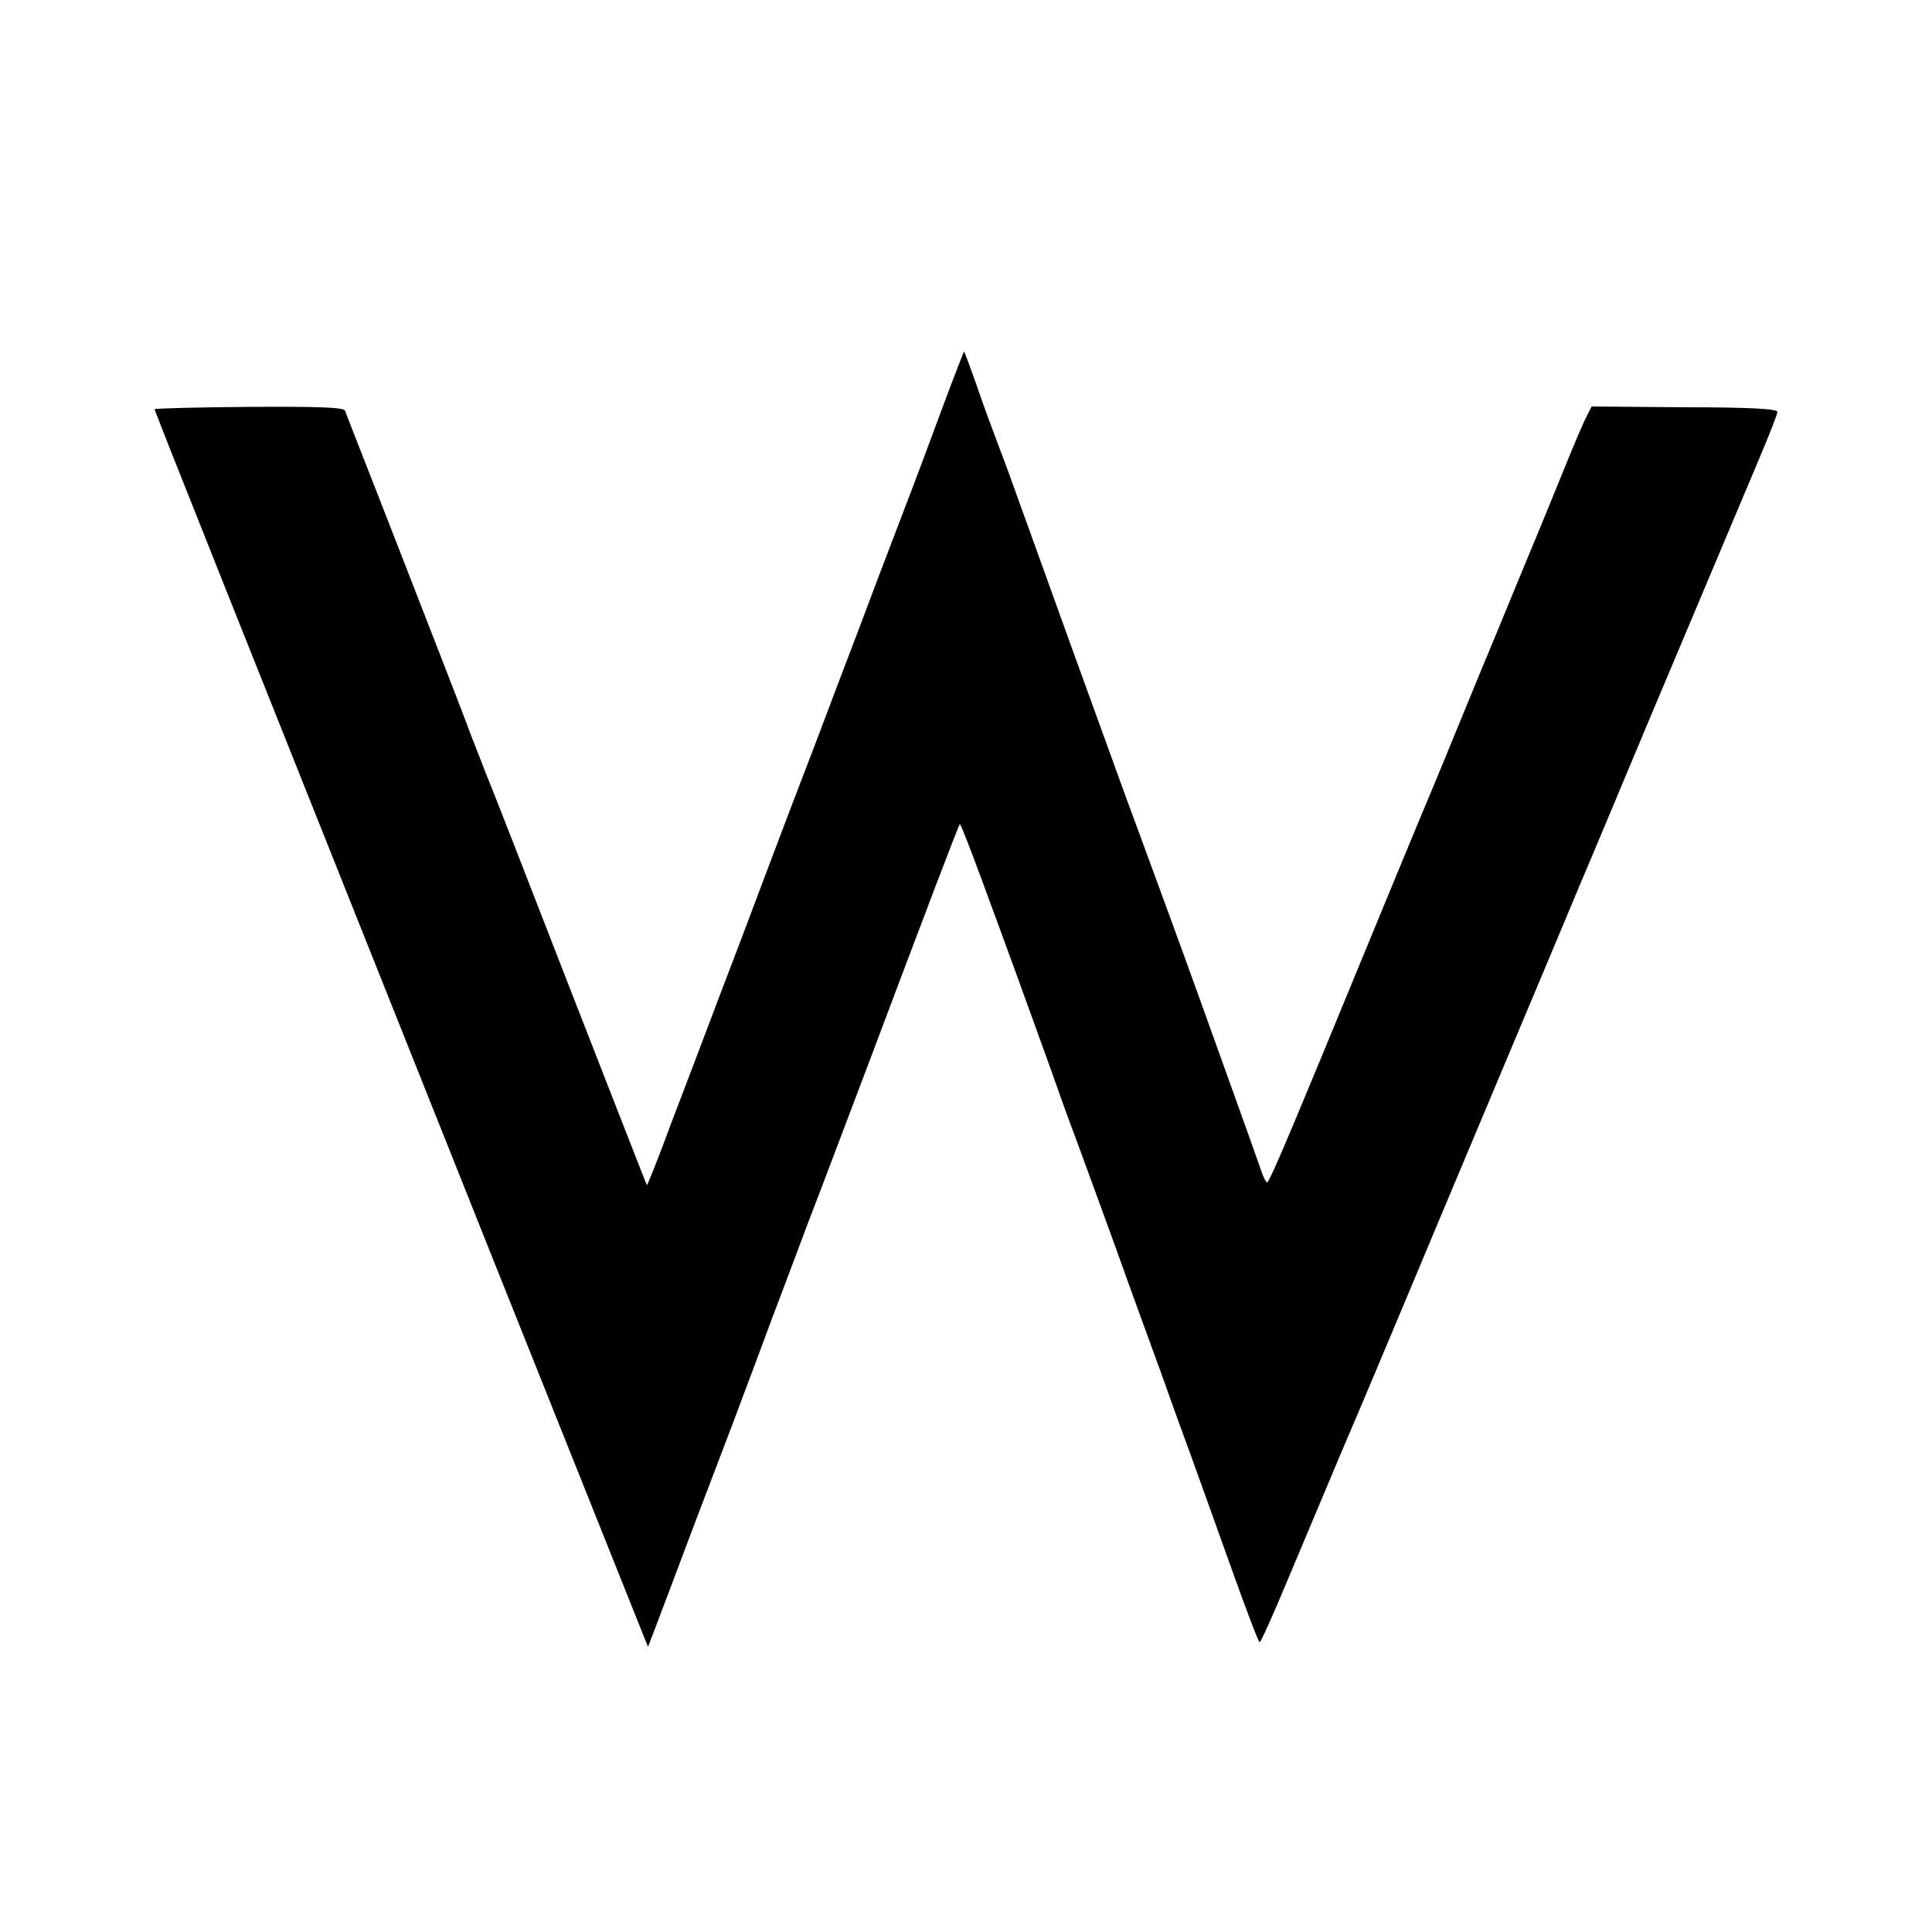
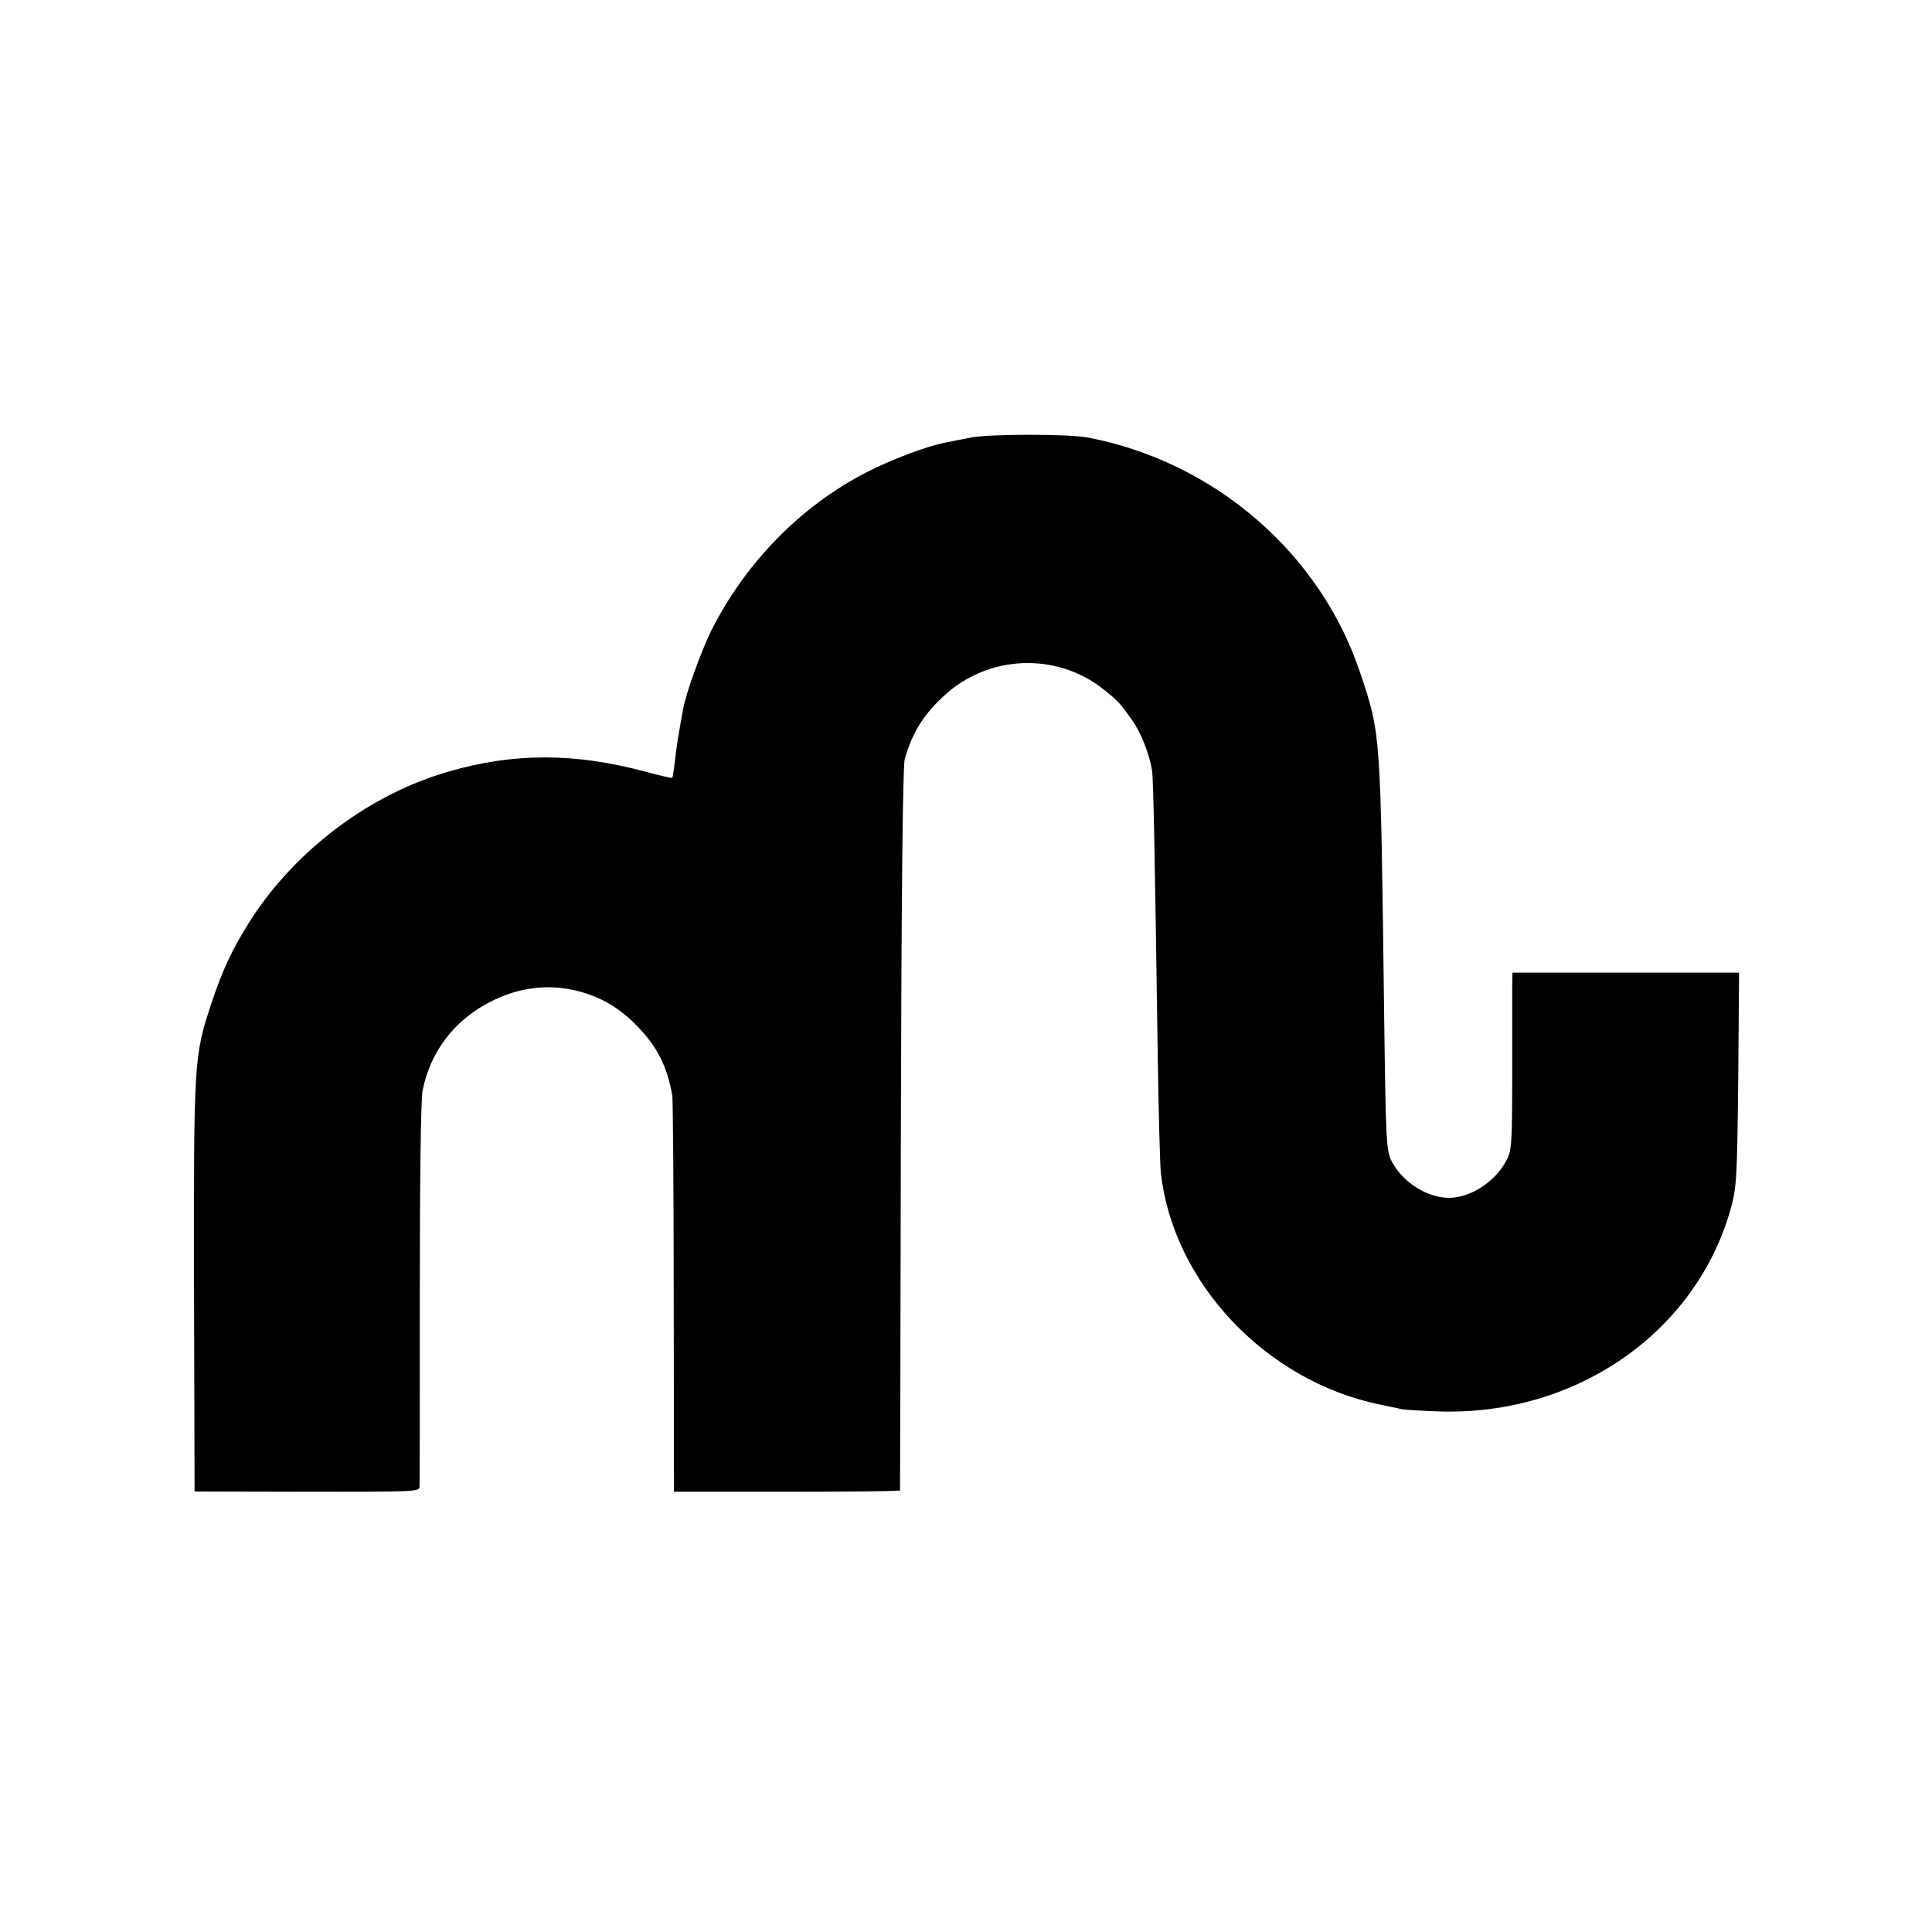
- <svg xmlns="http://www.w3.org/2000/svg" version="1.0" width="500pt" height="500pt" viewBox="0 0 500 500" preserveAspectRatio="xMidYMid meet">
-   <g transform="translate(0,500) scale(0.1,-0.1)" fill="#000000" stroke="none">
-     <path d="M2442 3953 c-28 -76 -78 -210 -112 -298 -34 -88 -83 -218 -110 -290 -27 -71 -77 -202 -110 -290 -34 -88 -88 -230 -120 -315 -32 -85 -88 -234 -125 -330 -36 -96 -94 -248 -128 -337 -33 -90 -62 -162 -63 -160 -1 1 -92 235 -203 519 -110 284 -205 527 -211 540 -5 13 -25 64 -44 113 -18 50 -98 254 -176 455 -78 201 -145 370 -147 377 -3 9 -69 11 -249 10 -134 -1 -244 -4 -244 -6 0 -5 240 -606 880 -2210 l397 -993 28 73 c63 168 137 363 191 504 31 83 76 202 99 265 24 63 68 180 98 260 31 80 98 258 150 395 163 433 238 630 241 632 2 2 26 -61 55 -139 29 -79 70 -190 91 -248 21 -58 59 -163 85 -235 25 -71 54 -152 65 -180 10 -27 58 -158 106 -290 47 -132 104 -287 125 -345 20 -58 54 -150 74 -205 20 -55 66 -184 103 -287 37 -104 69 -188 72 -188 3 0 34 69 69 153 35 83 101 240 146 347 46 107 113 267 150 355 63 151 111 265 340 810 53 127 112 266 130 310 19 44 95 226 170 405 163 387 217 515 284 674 28 66 51 124 51 130 0 8 -73 12 -240 12 l-241 2 -14 -28 c-8 -15 -32 -72 -54 -126 -22 -54 -65 -160 -96 -234 -31 -74 -85 -207 -122 -295 -36 -88 -87 -212 -113 -275 -41 -97 -150 -361 -304 -735 -99 -239 -132 -315 -137 -315 -3 0 -10 15 -16 33 -10 29 -42 119 -151 422 -43 120 -128 352 -166 455 -14 36 -90 247 -171 470 -80 223 -155 429 -165 458 -50 133 -61 162 -86 235 -15 42 -28 77 -29 77 -1 0 -25 -62 -53 -137z" />
+ <svg xmlns="http://www.w3.org/2000/svg" version="1.0" width="700pt" height="700pt" viewBox="0 0 700 700" preserveAspectRatio="xMidYMid meet">
+   <g transform="translate(0,700) scale(0.1,-0.1)" fill="#000000" stroke="none">
+     <path d="M3520 5415 c-36 -7 -79 -15 -96 -19 -68 -13 -194 -61 -284 -107 -238 -122 -440 -328 -564 -576 -34 -69 -90 -223 -100 -277 -17 -91 -26 -148 -31 -196 -3 -30 -8 -56 -9 -58 -2 -2 -46 8 -97 22 -257 69 -479 69 -715 0 -285 -82 -553 -284 -717 -539 -65 -103 -100 -177 -141 -300 -64 -194 -64 -207 -63 -1030 l2 -739 408 -1 c400 0 407 0 407 20 1 11 1 326 1 700 0 430 4 700 10 733 28 144 119 261 255 327 128 63 265 64 394 3 43 -21 86 -52 125 -92 76 -77 112 -149 131 -256 2 -14 5 -342 5 -730 l1 -705 409 0 c225 0 409 2 410 5 0 3 2 592 3 1310 2 853 7 1317 14 1340 27 94 67 159 139 226 161 152 411 163 583 25 50 -40 57 -47 101 -109 33 -46 63 -123 73 -183 5 -35 10 -285 21 -1054 3 -192 8 -375 11 -405 45 -399 381 -754 794 -839 30 -6 66 -14 80 -17 14 -2 75 -6 136 -8 497 -15 932 289 1056 739 20 75 22 106 26 466 l3 385 -410 0 -411 0 -1 -51 c0 -27 0 -171 0 -319 0 -245 -2 -273 -19 -307 -41 -80 -131 -139 -211 -139 -81 1 -169 58 -208 135 -18 38 -20 68 -26 530 -13 1031 -12 1012 -86 1235 -144 435 -529 768 -989 855 -68 13 -353 13 -420 0z" />
  </g>
</svg>
